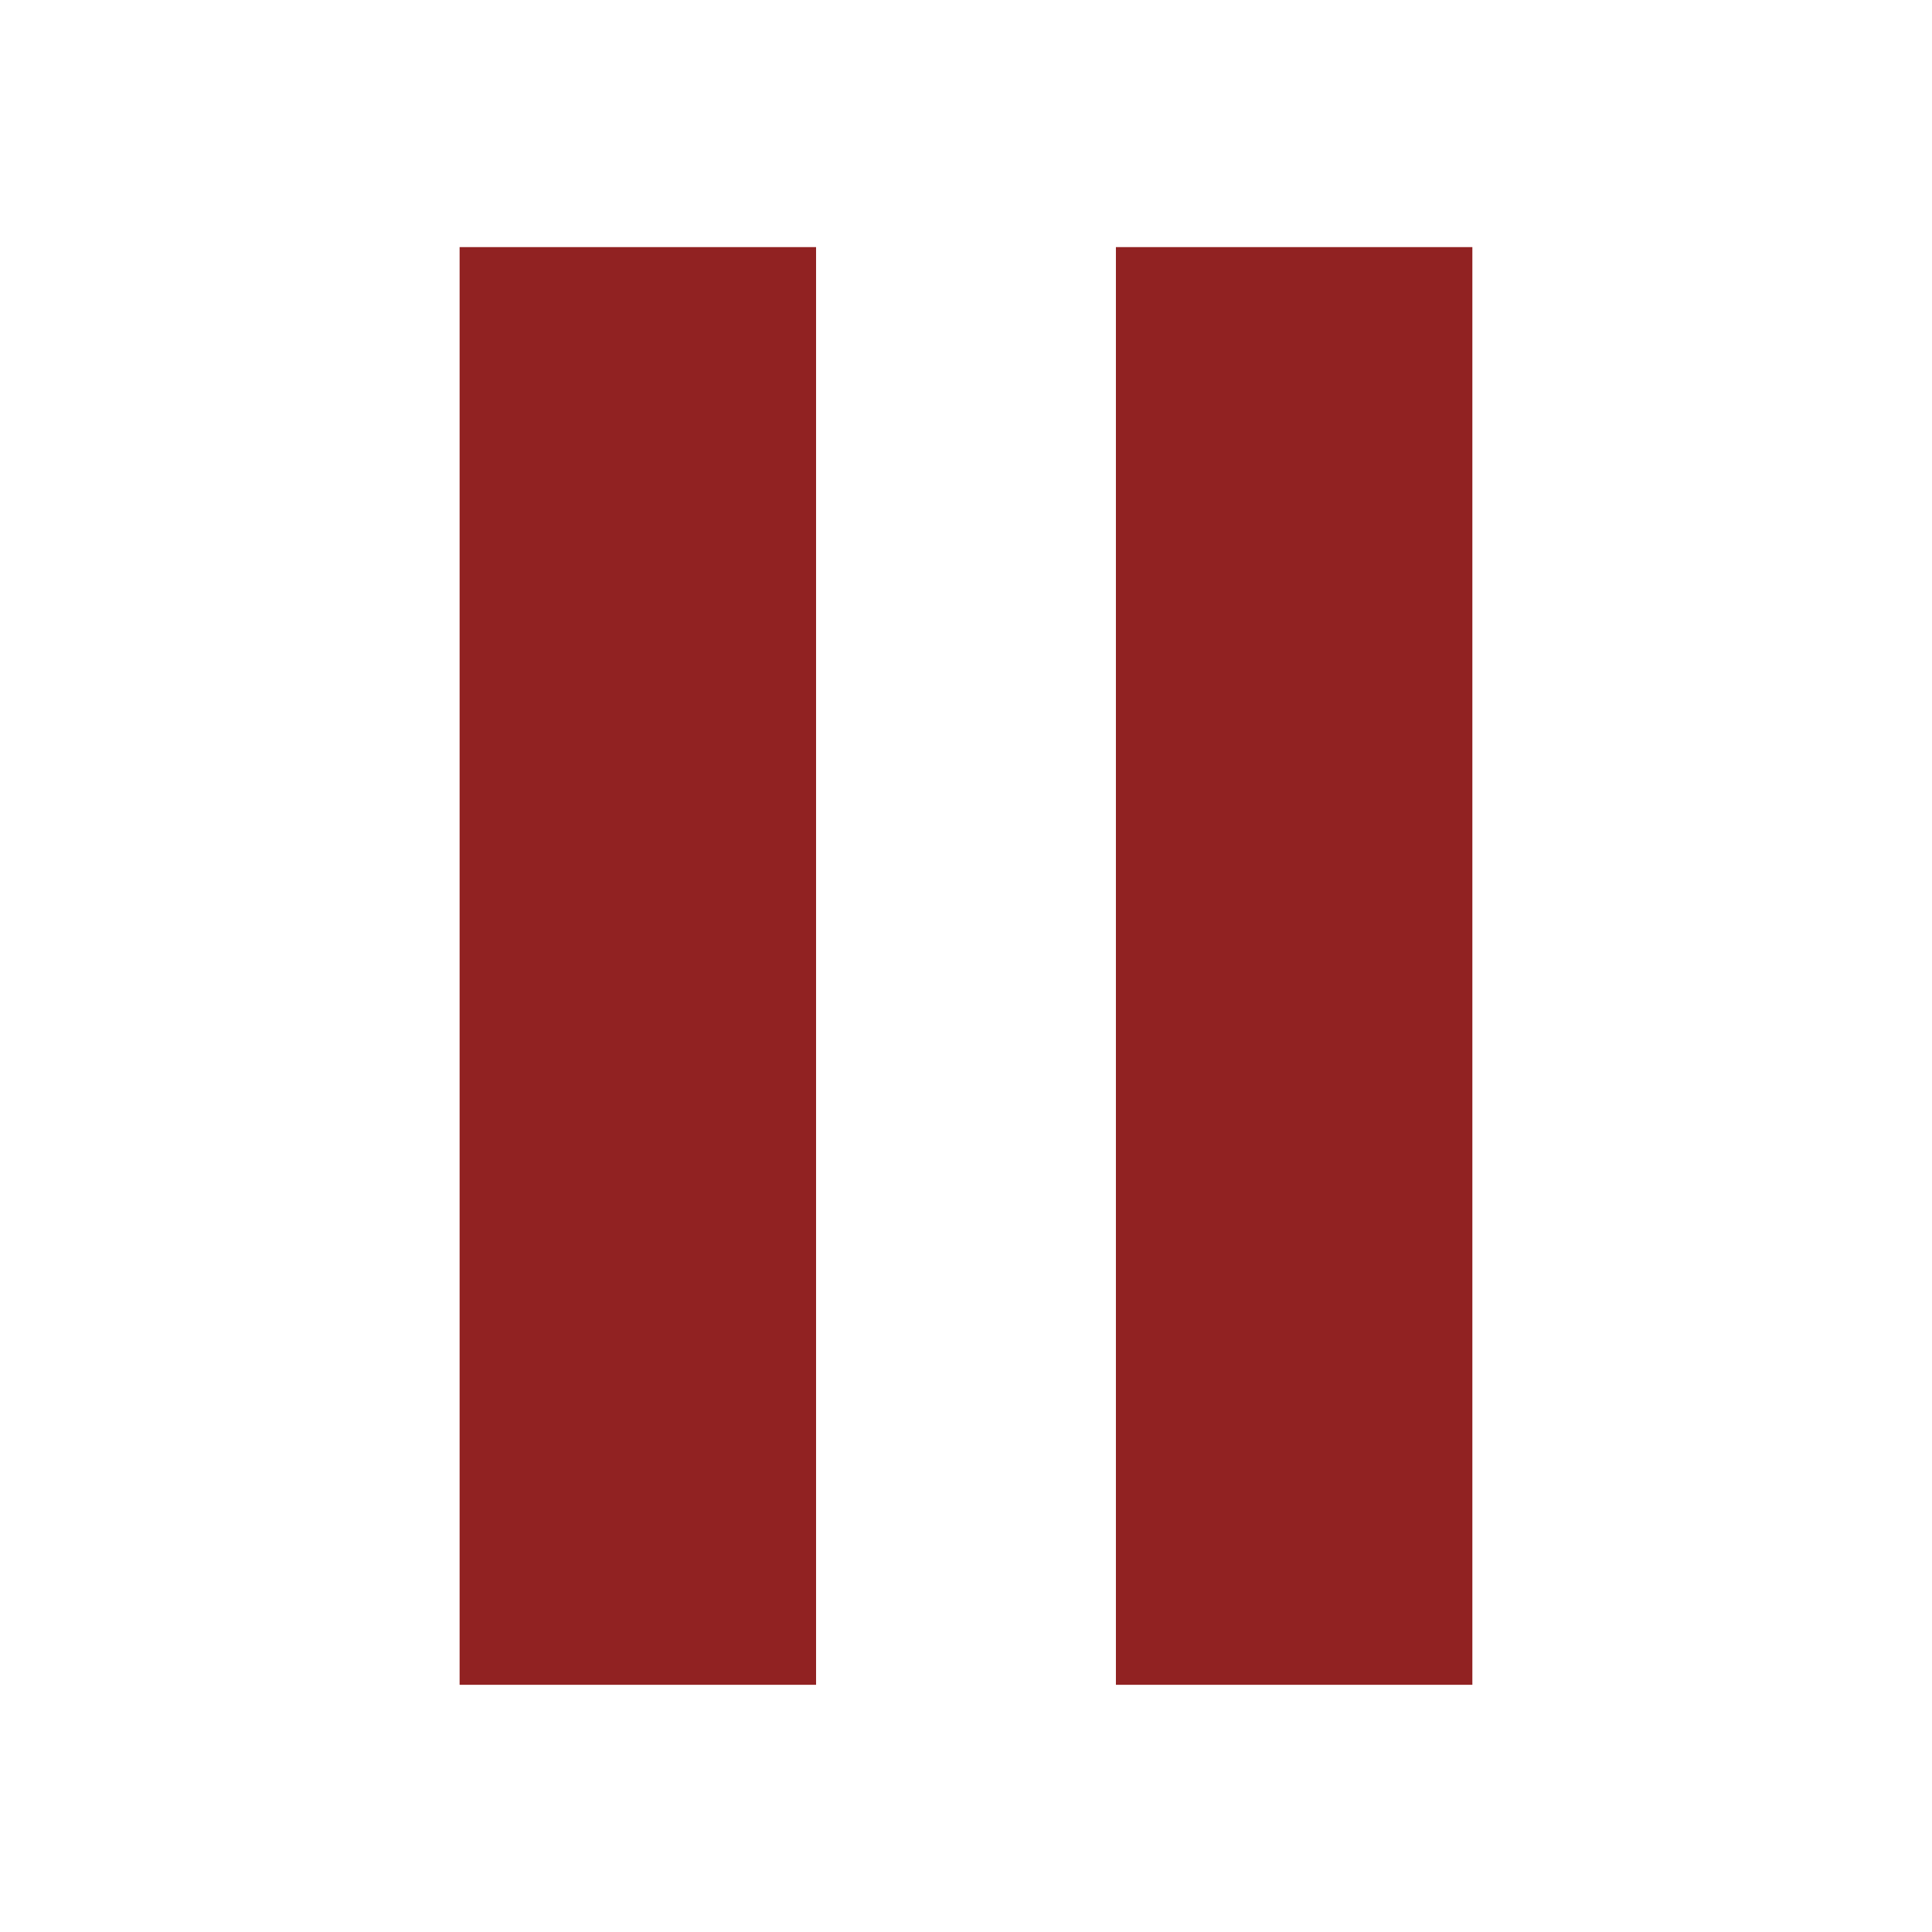
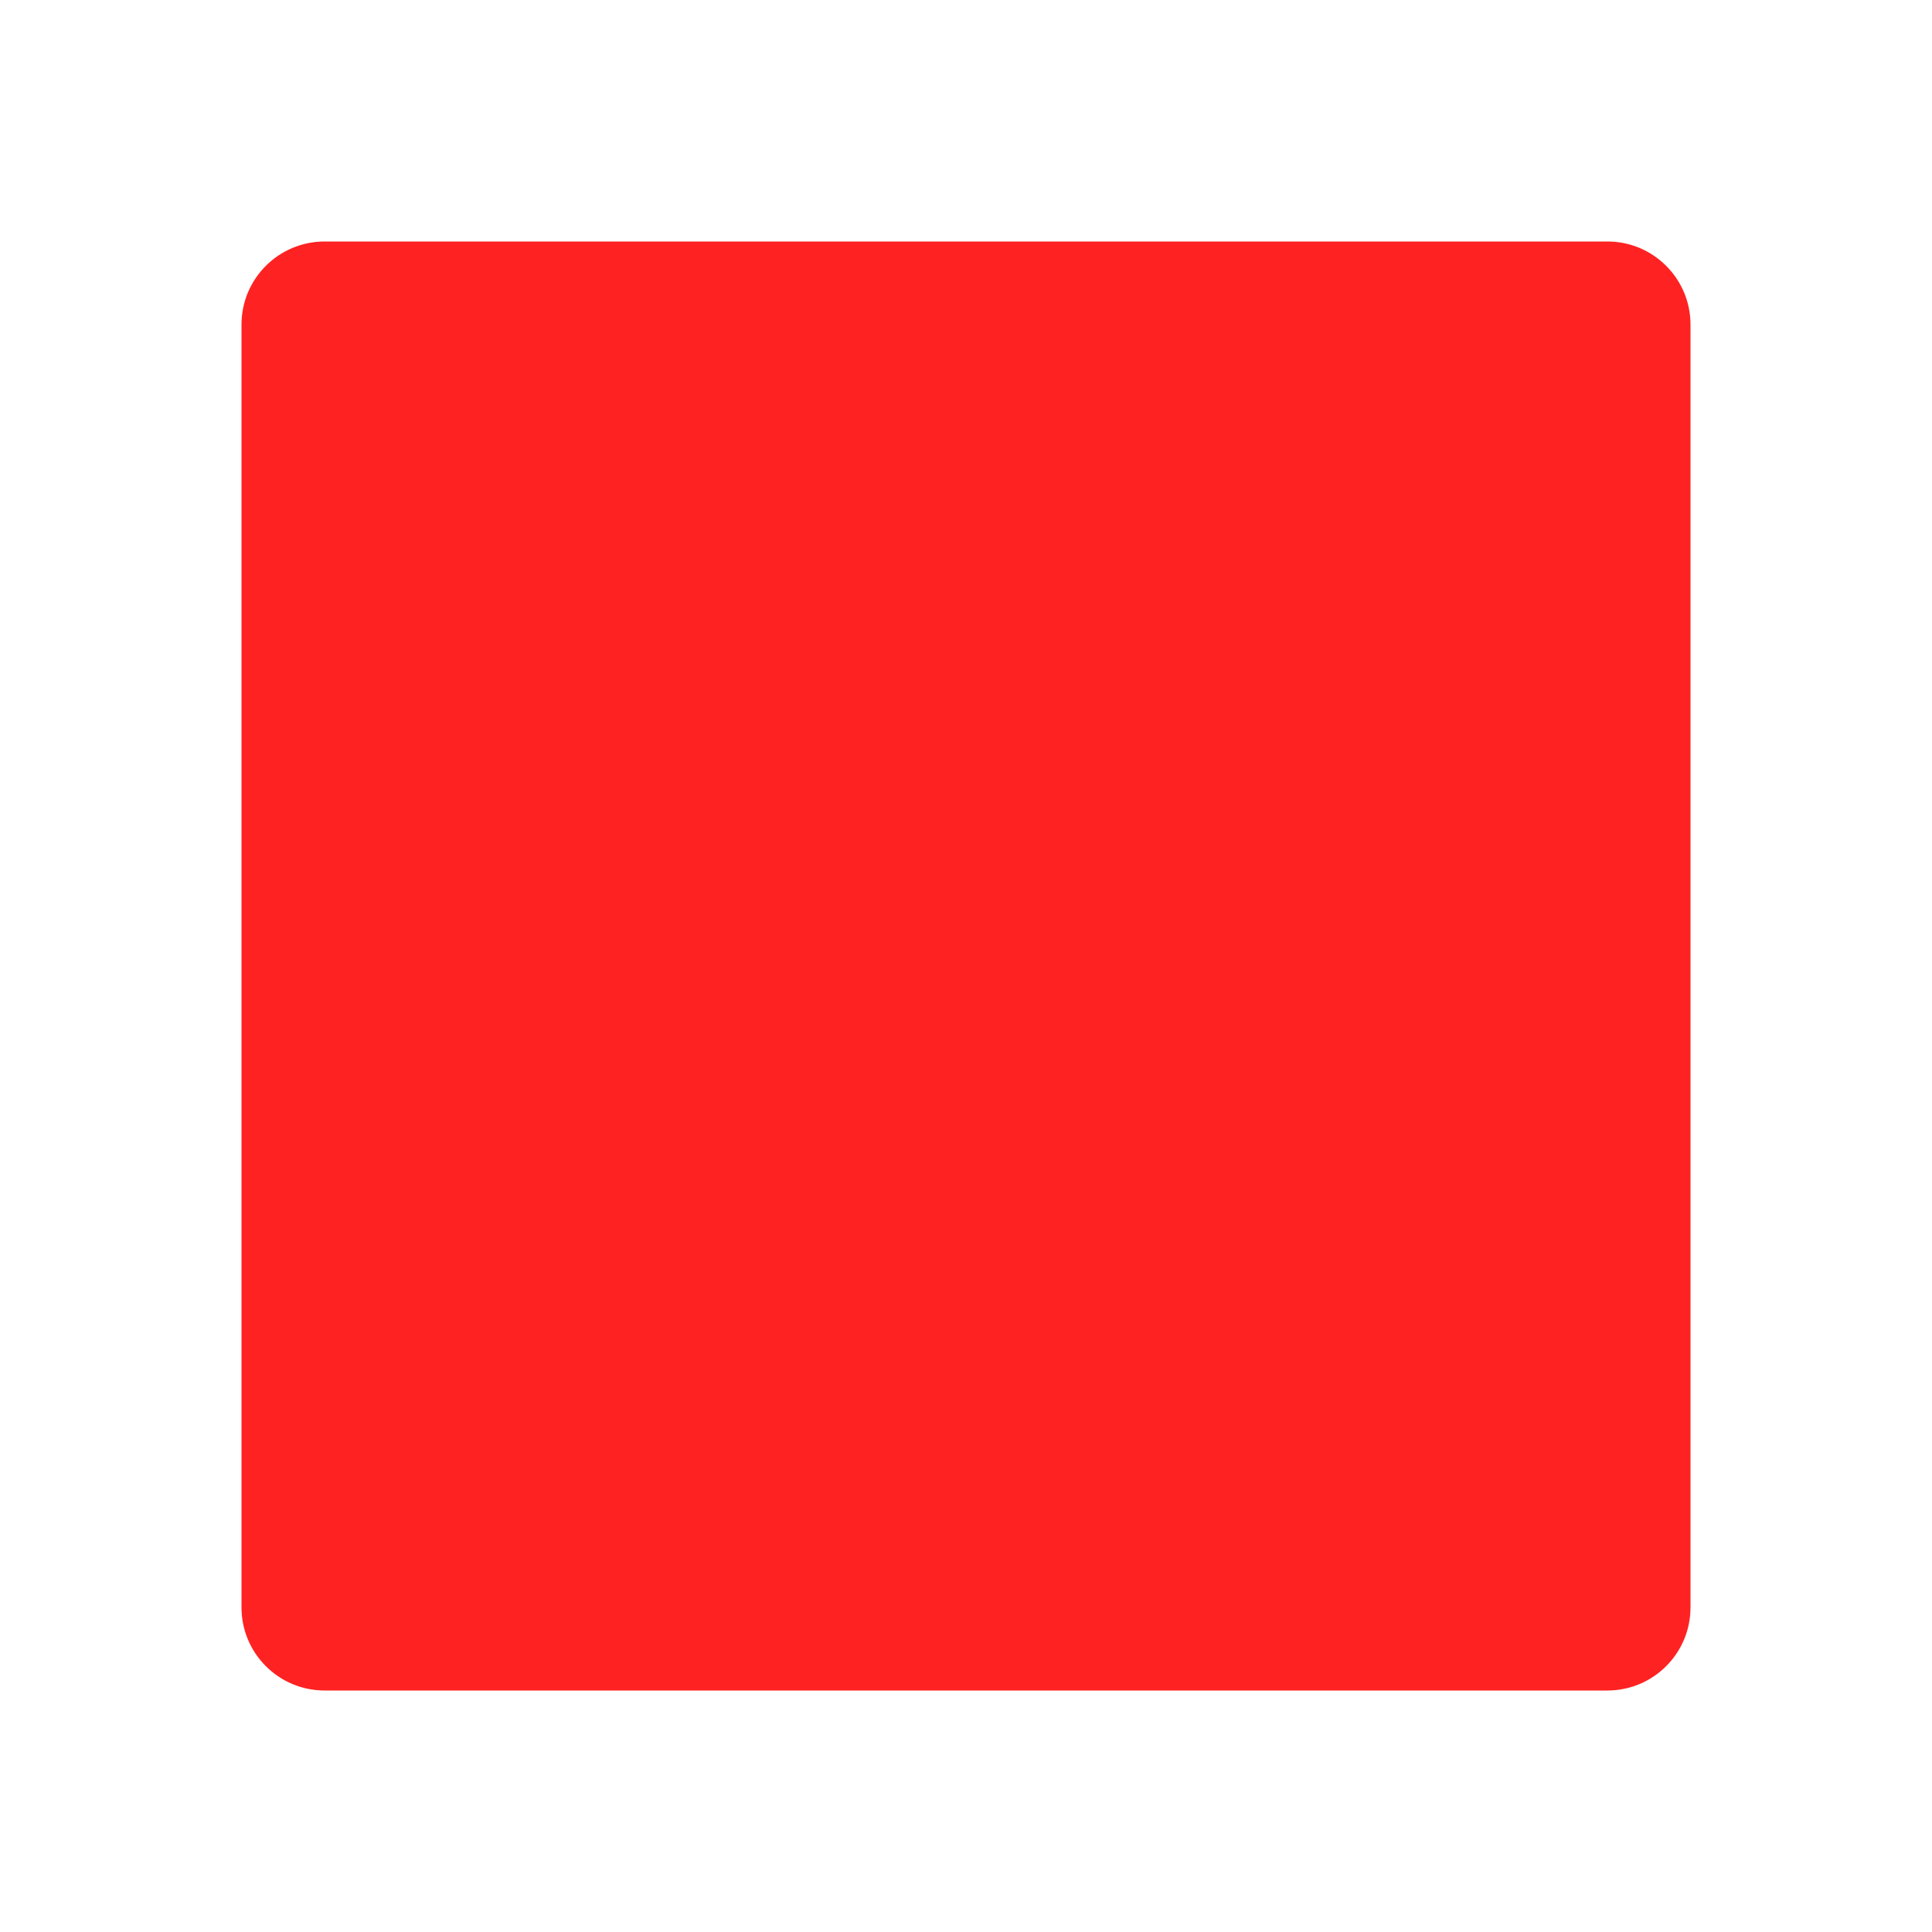
<svg xmlns="http://www.w3.org/2000/svg" width="20mm" height="20mm" viewBox="0 0 20 20" version="1.1" id="svg8">
  <defs id="defs2" />
  <g id="layer1" transform="translate(0,-277)">
    <g id="g820">
-       <g id="g829" transform="translate(-0.529166)">
-         <rect style="fill:#800000;fill-opacity:0.867;stroke:none;stroke-width:0.802;stroke-miterlimit:4;stroke-dasharray:none;stroke-opacity:1;paint-order:normal" id="rect814" width="3.69" height="14.883" x="5.287" y="279.558" />
-         <rect y="279.558" x="12.081" height="14.883" width="3.69" id="rect816" style="fill:#800000;fill-opacity:0.867;stroke:none;stroke-width:0.802;stroke-miterlimit:4;stroke-dasharray:none;stroke-opacity:1;paint-order:normal" />
-       </g>
+       <rect y="279.5" x="2.5" height="15" width="15" id="rect814" style="fill:#ff0000;fill-opacity:0.867;stroke:none;stroke-width:1.623;stroke-miterlimit:4;stroke-dasharray:none;stroke-opacity:1;paint-order:normal" ry="0.86" />
    </g>
  </g>
</svg>
